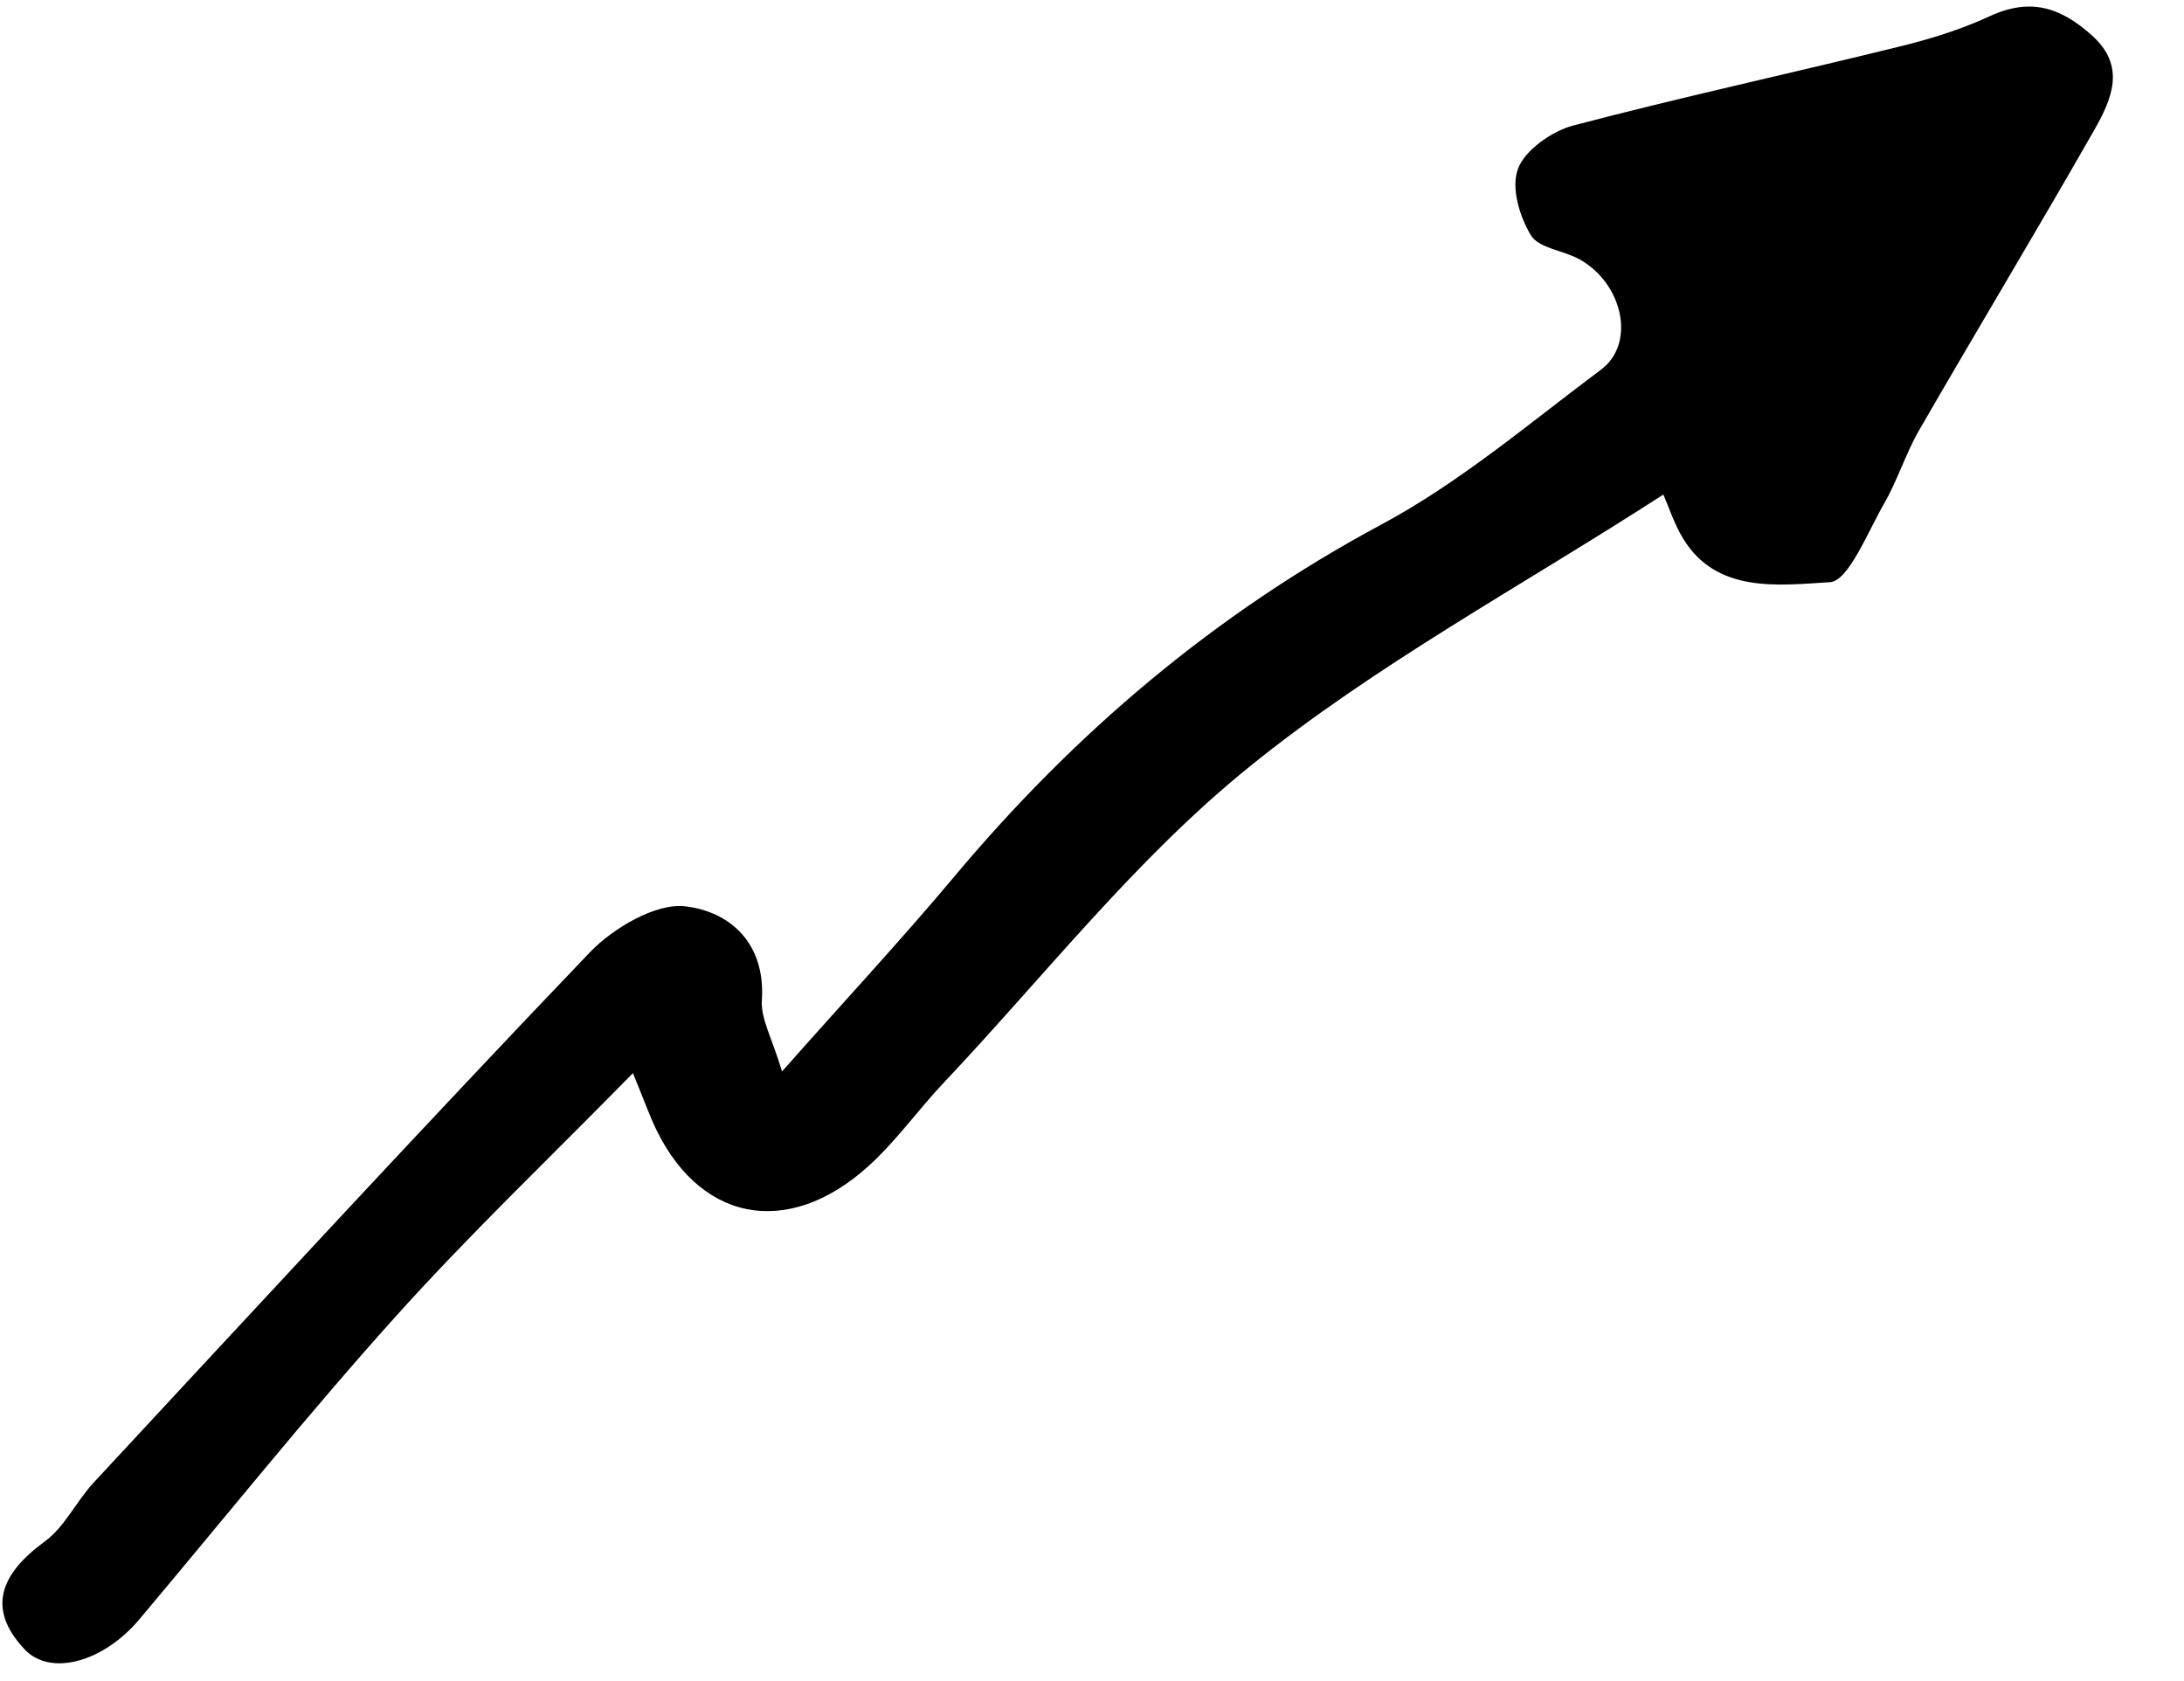
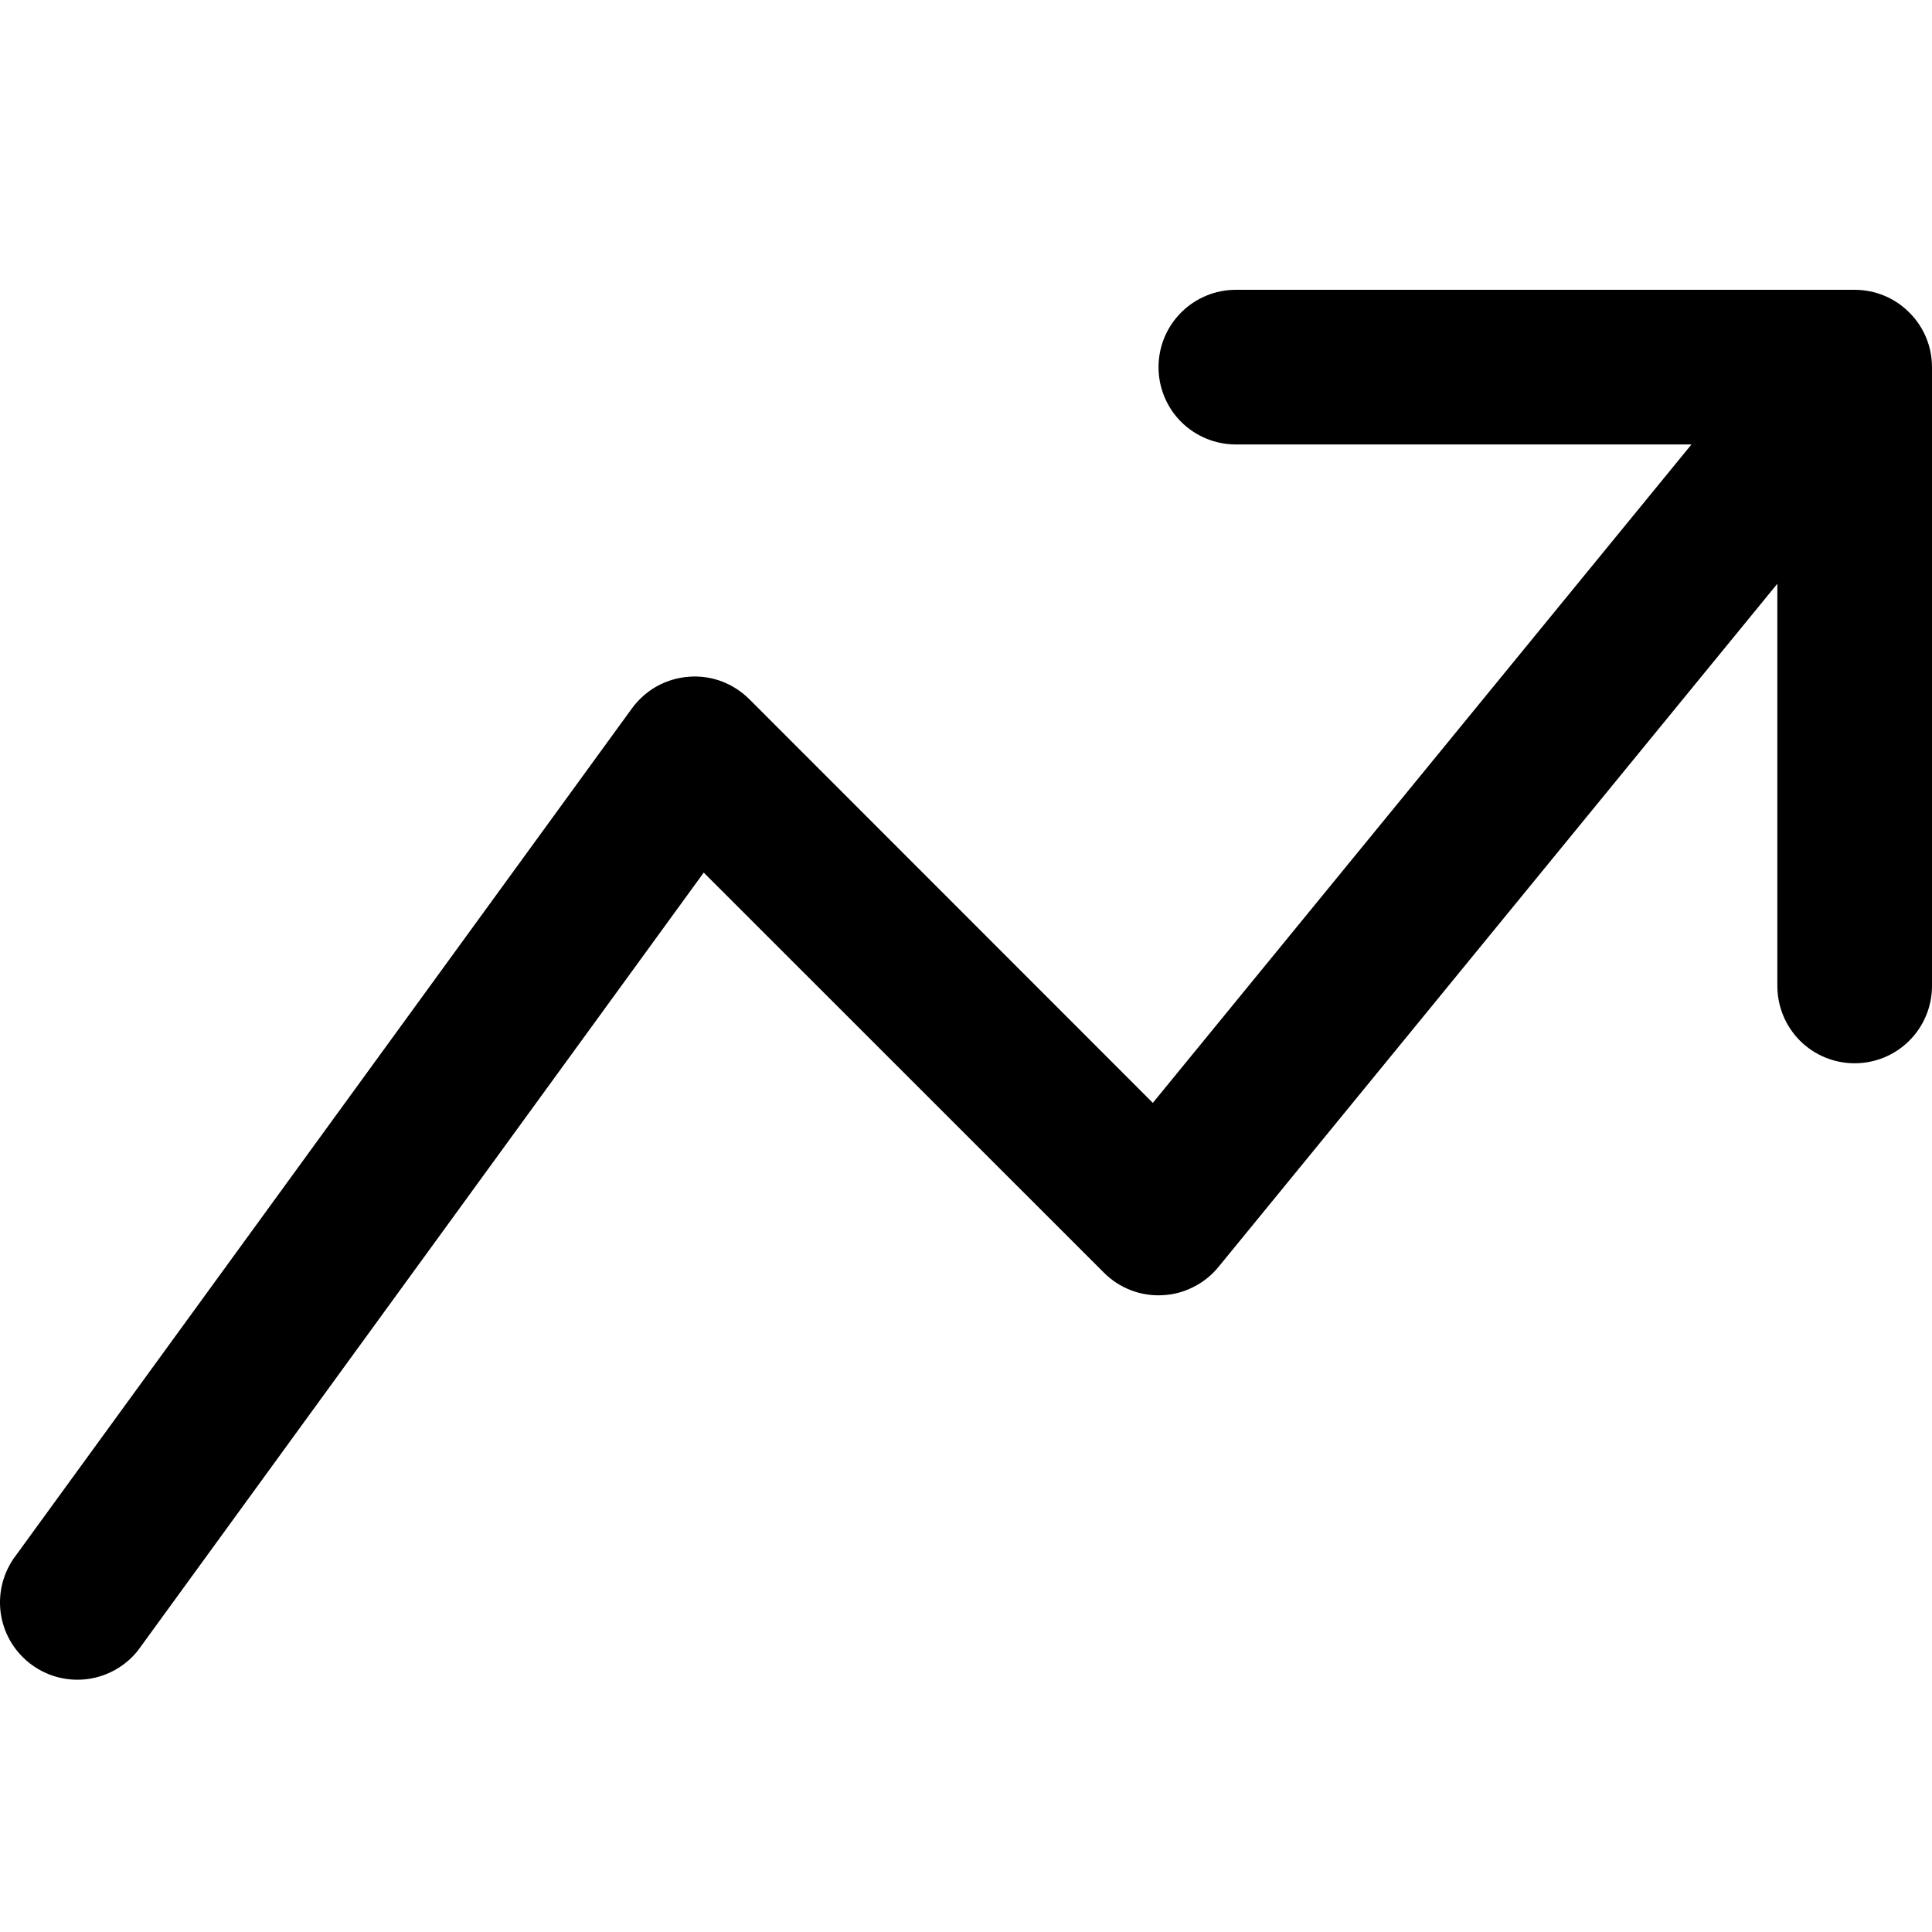
- <svg xmlns="http://www.w3.org/2000/svg" width="26" height="20" viewBox="0 0 26 20" fill="none">
-   <path d="M19.8 5.888C18.115 6.977 16.373 7.912 14.869 9.131C13.521 10.22 12.432 11.621 11.235 12.888C10.957 13.182 10.718 13.513 10.429 13.796C9.466 14.74 8.376 14.593 7.816 13.453C7.734 13.284 7.671 13.105 7.535 12.774C6.537 13.791 5.575 14.707 4.694 15.689C3.646 16.855 2.665 18.081 1.655 19.28C1.232 19.781 0.603 19.962 0.292 19.632C-0.156 19.155 -0.004 18.74 0.534 18.348C0.771 18.174 0.907 17.873 1.113 17.65C3.075 15.538 5.029 13.419 7.022 11.336C7.3 11.046 7.809 10.748 8.154 10.788C8.695 10.85 9.114 11.231 9.07 11.904C9.055 12.128 9.192 12.358 9.31 12.754C10.054 11.913 10.731 11.186 11.366 10.428C12.796 8.723 14.455 7.311 16.446 6.243C17.379 5.743 18.206 5.038 19.061 4.399C19.476 4.089 19.322 3.376 18.804 3.087C18.613 2.981 18.319 2.955 18.225 2.801C18.09 2.576 17.986 2.237 18.072 2.007C18.153 1.79 18.472 1.563 18.722 1.496C20.01 1.157 21.312 0.875 22.605 0.556C22.972 0.467 23.341 0.353 23.685 0.194C24.182 -0.036 24.539 0.096 24.902 0.42C25.314 0.787 25.142 1.177 24.931 1.549C24.248 2.745 23.536 3.927 22.848 5.119C22.687 5.398 22.592 5.712 22.431 5.992C22.235 6.332 22.006 6.917 21.785 6.93C21.174 6.967 20.44 7.066 20.041 6.417C19.93 6.238 19.866 6.032 19.802 5.887L19.8 5.888Z" fill="currentColor" />
+ <svg xmlns="http://www.w3.org/2000/svg" width="20" height="20" viewBox="0 0 20 20" fill="none">
+   <path fill-rule="evenodd" clip-rule="evenodd" d="M11.993 3.801C11.993 3.588 12.077 3.385 12.227 3.235C12.378 3.084 12.581 3 12.794 3H19.199C19.412 3 19.615 3.084 19.765 3.235C19.916 3.385 20 3.588 20 3.801V10.206C20 10.419 19.916 10.622 19.765 10.773C19.615 10.923 19.412 11.007 19.199 11.007C18.987 11.007 18.783 10.923 18.633 10.773C18.483 10.622 18.399 10.419 18.399 10.206V6.043L12.613 13.116C12.542 13.203 12.454 13.273 12.354 13.323C12.254 13.374 12.145 13.403 12.033 13.408C11.922 13.414 11.81 13.396 11.706 13.356C11.601 13.316 11.507 13.254 11.428 13.175L7.285 9.033L1.43 17.083C1.302 17.246 1.116 17.352 0.911 17.381C0.705 17.409 0.497 17.357 0.33 17.235C0.162 17.113 0.048 16.931 0.012 16.727C-0.024 16.523 0.021 16.313 0.136 16.141L6.542 7.333C6.61 7.24 6.697 7.162 6.798 7.105C6.899 7.049 7.011 7.015 7.127 7.006C7.242 6.996 7.358 7.012 7.467 7.052C7.575 7.092 7.674 7.156 7.756 7.237L11.934 11.417L17.51 4.601H12.794C12.581 4.601 12.378 4.517 12.227 4.367C12.077 4.217 11.993 4.013 11.993 3.801Z" fill="currentColor" />
</svg>
